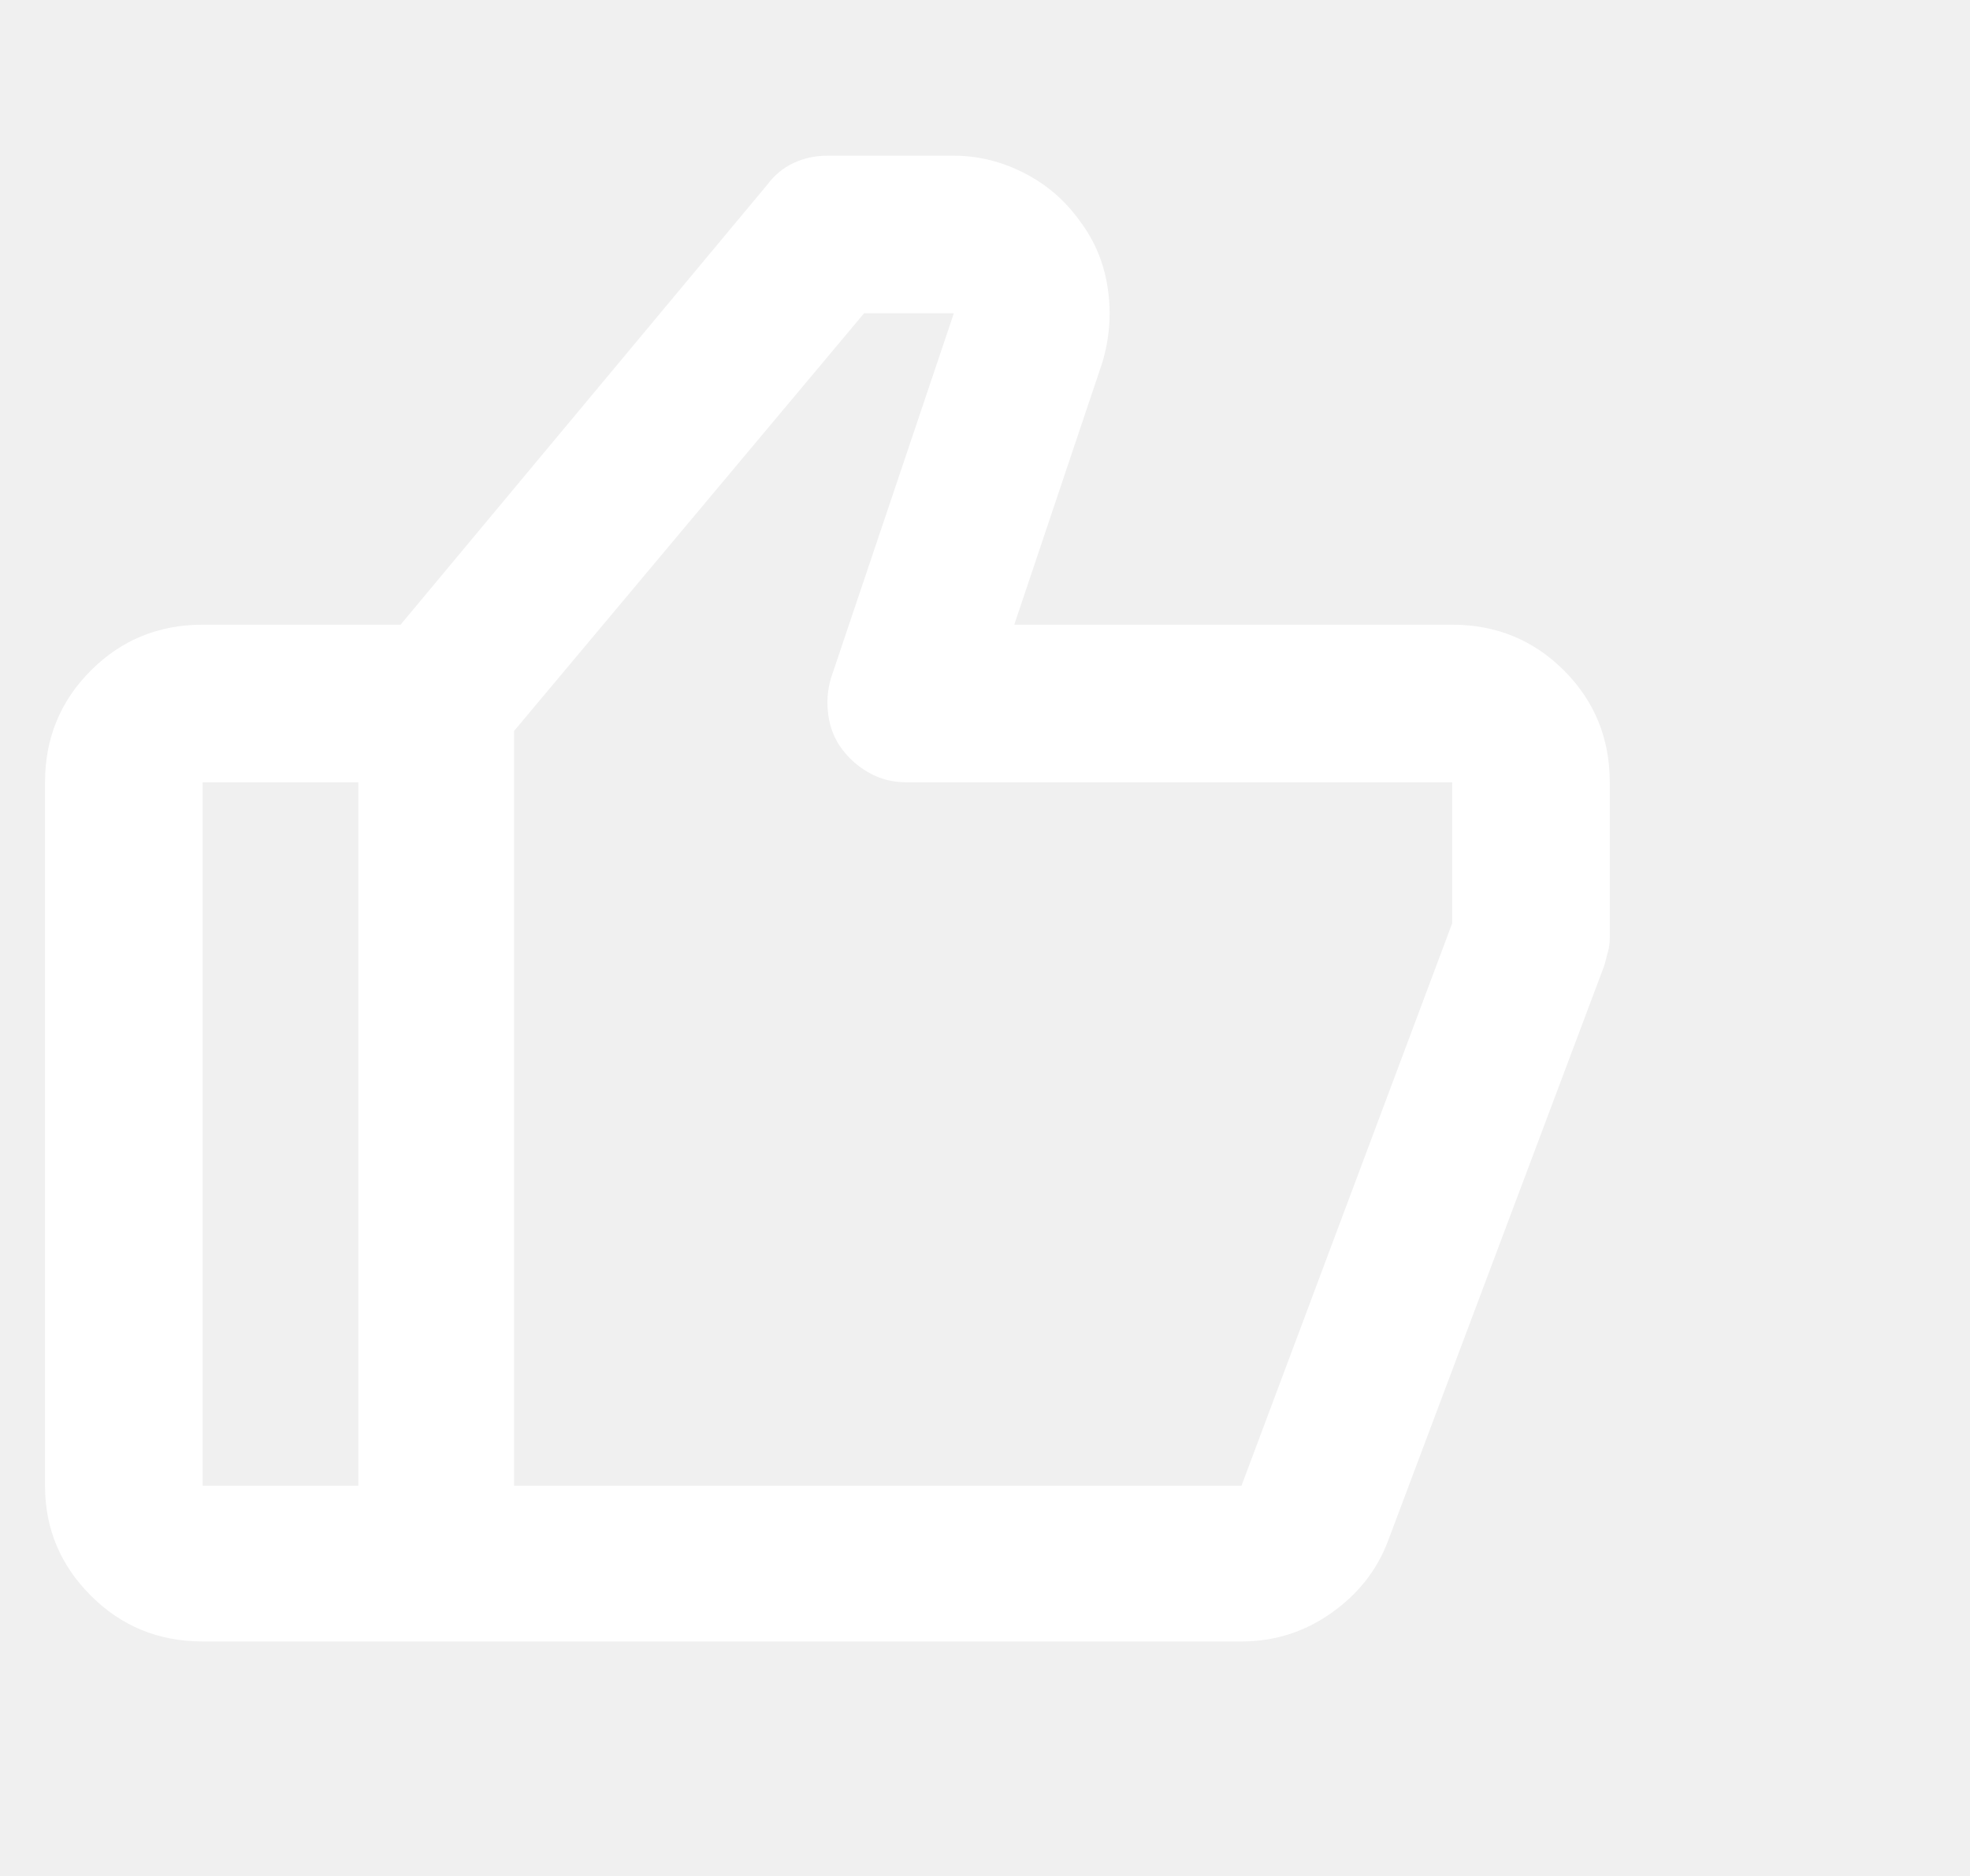
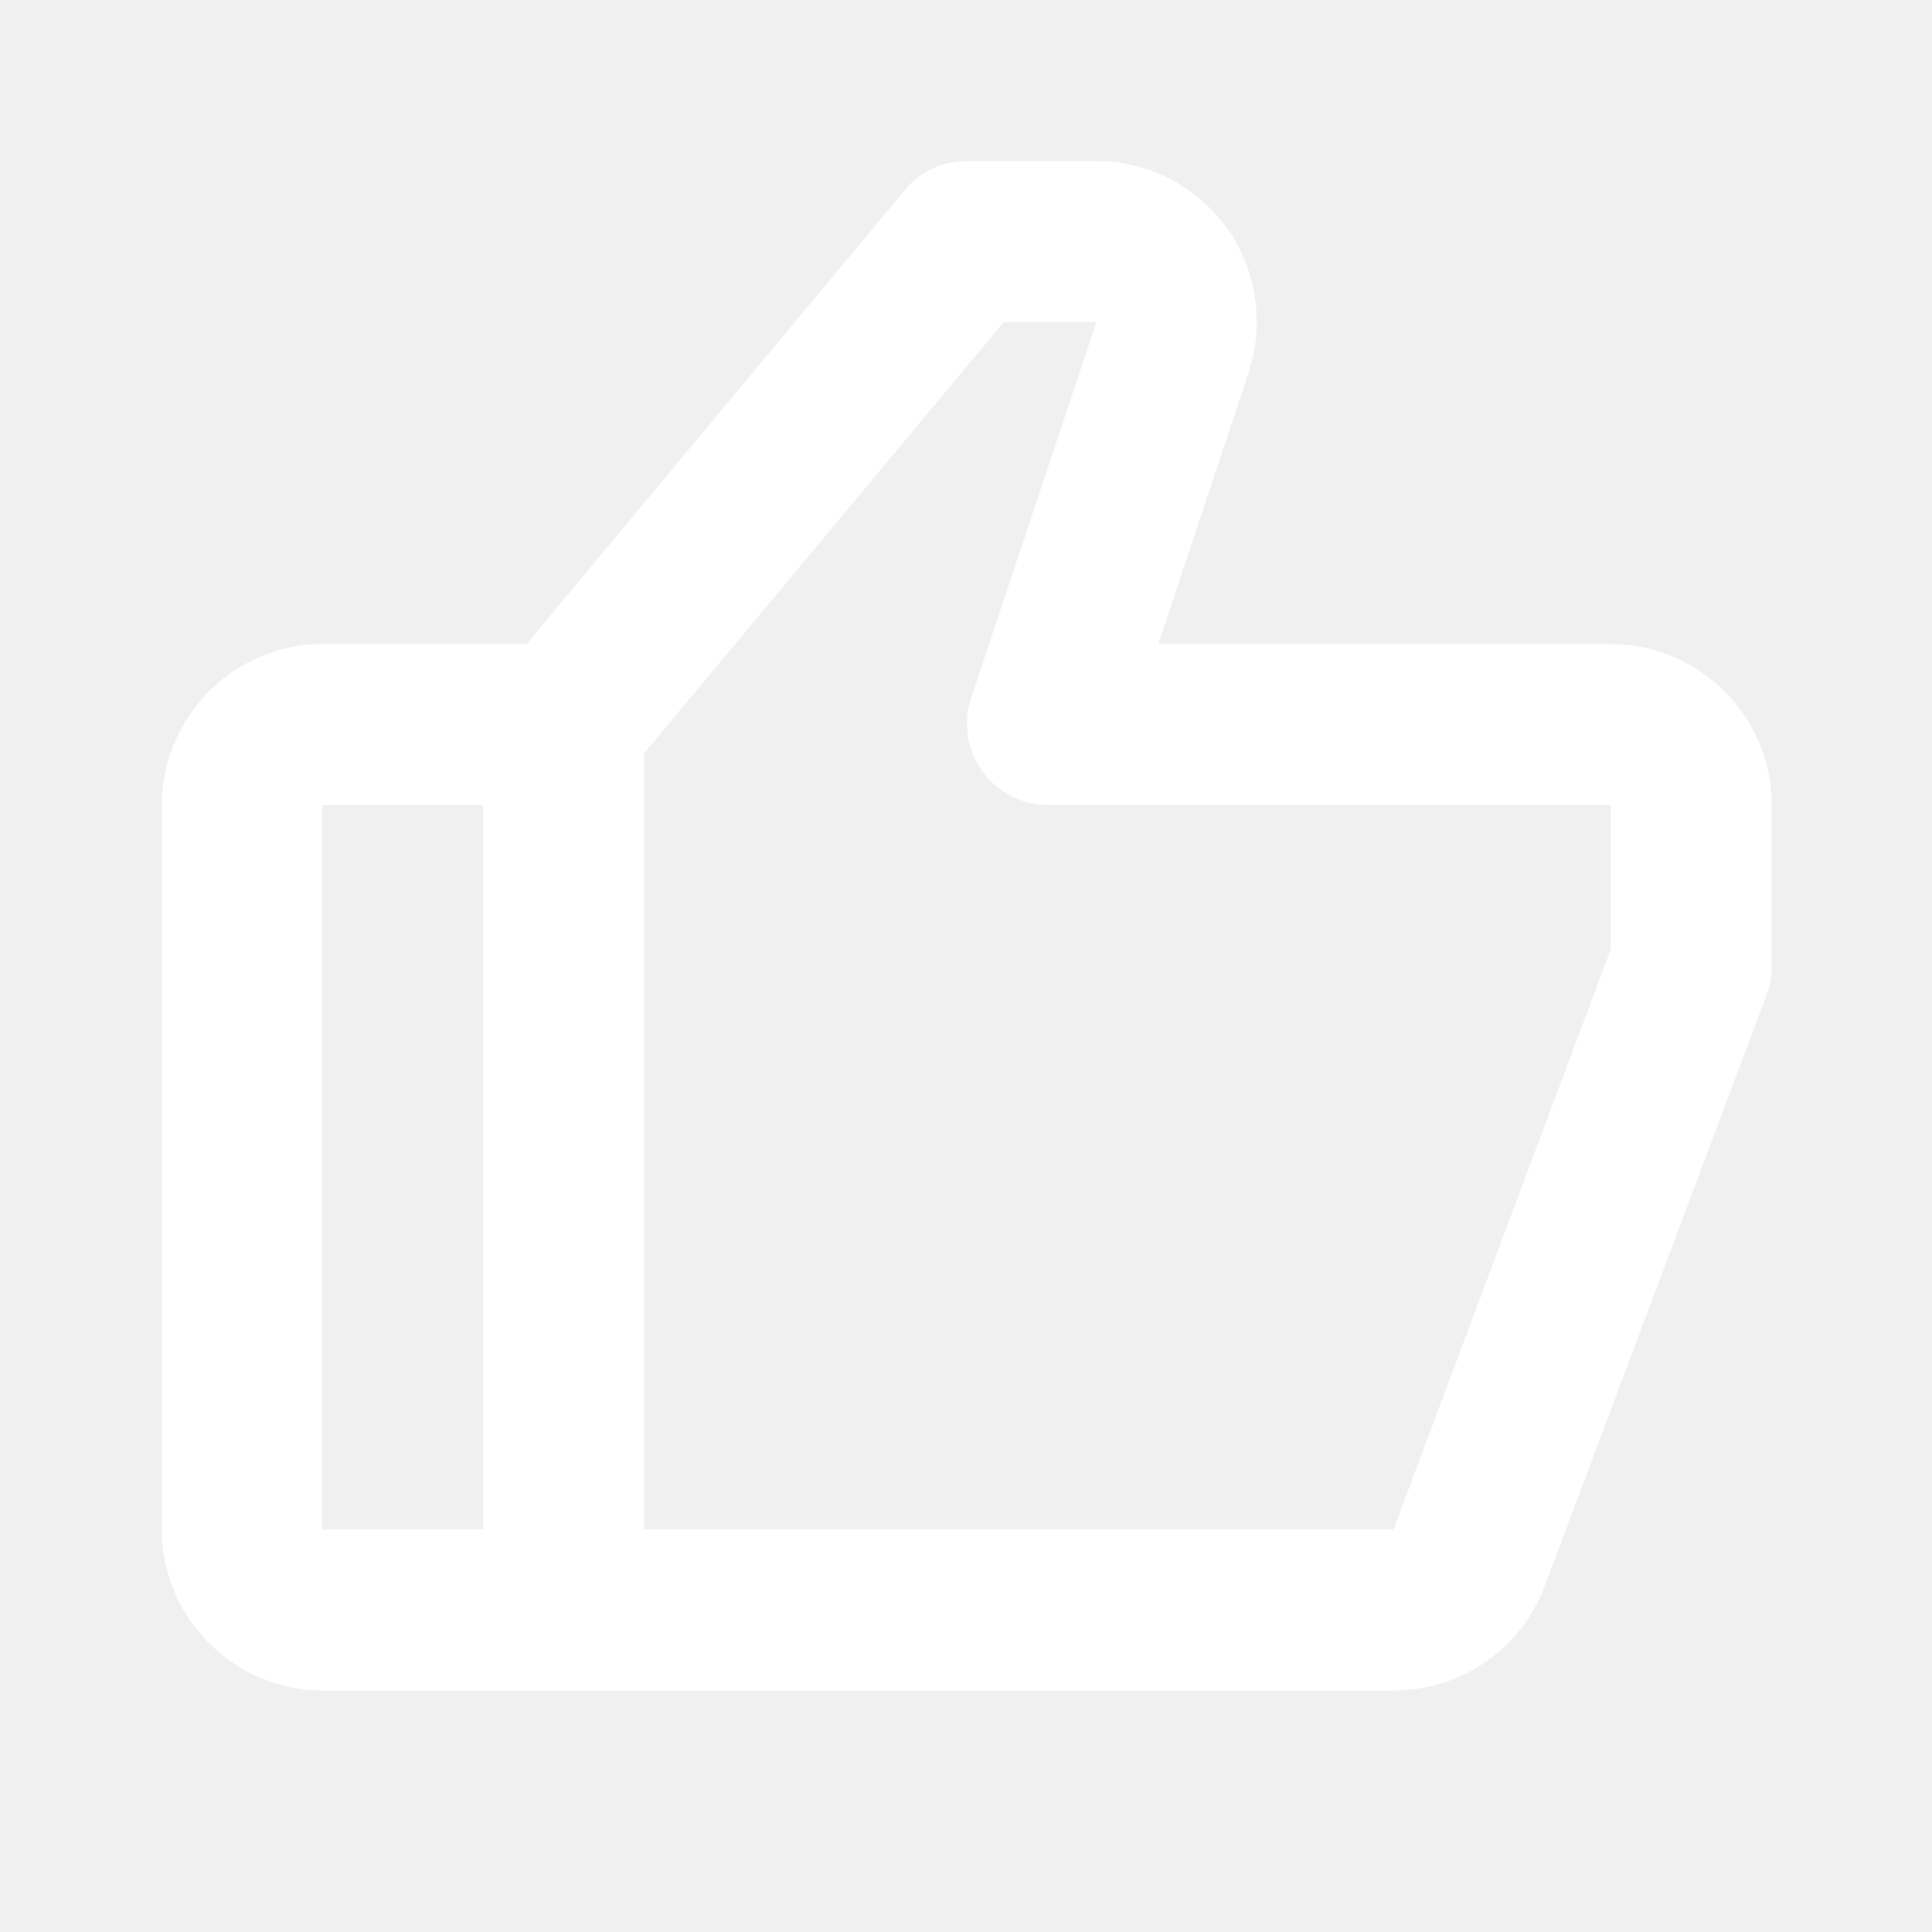
- <svg xmlns="http://www.w3.org/2000/svg" width="21" height="20" viewBox="0 0 21 20" fill="none">
-   <g clip-path="url(#clip0_155_239)">
-     <path d="M15.48 6.66H10.812L11.75 3.867C11.828 3.607 11.848 3.343 11.809 3.076C11.77 2.809 11.672 2.572 11.516 2.363C11.359 2.142 11.161 1.969 10.92 1.846C10.679 1.722 10.428 1.66 10.168 1.66H8.82C8.69 1.66 8.57 1.686 8.459 1.738C8.348 1.79 8.254 1.868 8.176 1.973L4.27 6.66H2.16C1.691 6.66 1.294 6.823 0.969 7.148C0.643 7.474 0.48 7.871 0.48 8.34V15.84C0.48 16.296 0.643 16.686 0.969 17.012C1.294 17.337 1.691 17.5 2.16 17.5H13.234C13.586 17.5 13.905 17.399 14.191 17.197C14.478 16.995 14.68 16.738 14.797 16.426L17.102 10.293C17.115 10.241 17.128 10.192 17.141 10.146C17.154 10.101 17.16 10.052 17.16 10V8.34C17.16 7.871 16.997 7.474 16.672 7.148C16.346 6.823 15.949 6.66 15.48 6.66ZM2.16 8.34H3.82V15.84H2.16V8.34ZM15.48 9.844L13.234 15.84H5.48V7.793L9.211 3.34H10.168L8.859 7.227C8.82 7.357 8.811 7.49 8.83 7.627C8.85 7.764 8.898 7.884 8.977 7.988C9.055 8.092 9.152 8.177 9.27 8.242C9.387 8.307 9.517 8.34 9.66 8.34H15.48V9.844Z" fill="white" />
-   </g>
-   <defs>
-     <clipPath id="clip0_155_239">
-       <rect width="20" height="20" fill="white" transform="matrix(1 0 0 -1 0.480469 20)" />
-     </clipPath>
-   </defs>
+ <svg xmlns="http://www.w3.org/2000/svg" width="20" height="20" fill="white" viewBox="0 0 24 24">
+   <path d="M20 8h-5.61l1.12-3.37c.2-.61.1-1.28-.27-1.8-.38-.52-.98-.83-1.62-.83h-1.61c-.3 0-.58.13-.77.36L6.54 8H4.01c-1.1 0-2 .9-2 2v9c0 1.1.9 2 2 2h13.31a2 2 0 0 0 1.87-1.3l2.76-7.35c.04-.11.06-.23.06-.35v-2c0-1.1-.9-2-2-2ZM6 19H4v-9h2zm14-7.18L17.31 19H8V9.36L12.47 4h1.15l-1.56 4.68a1.01 1.01 0 0 0 .95 1.32h7v1.82Z" />
</svg>
